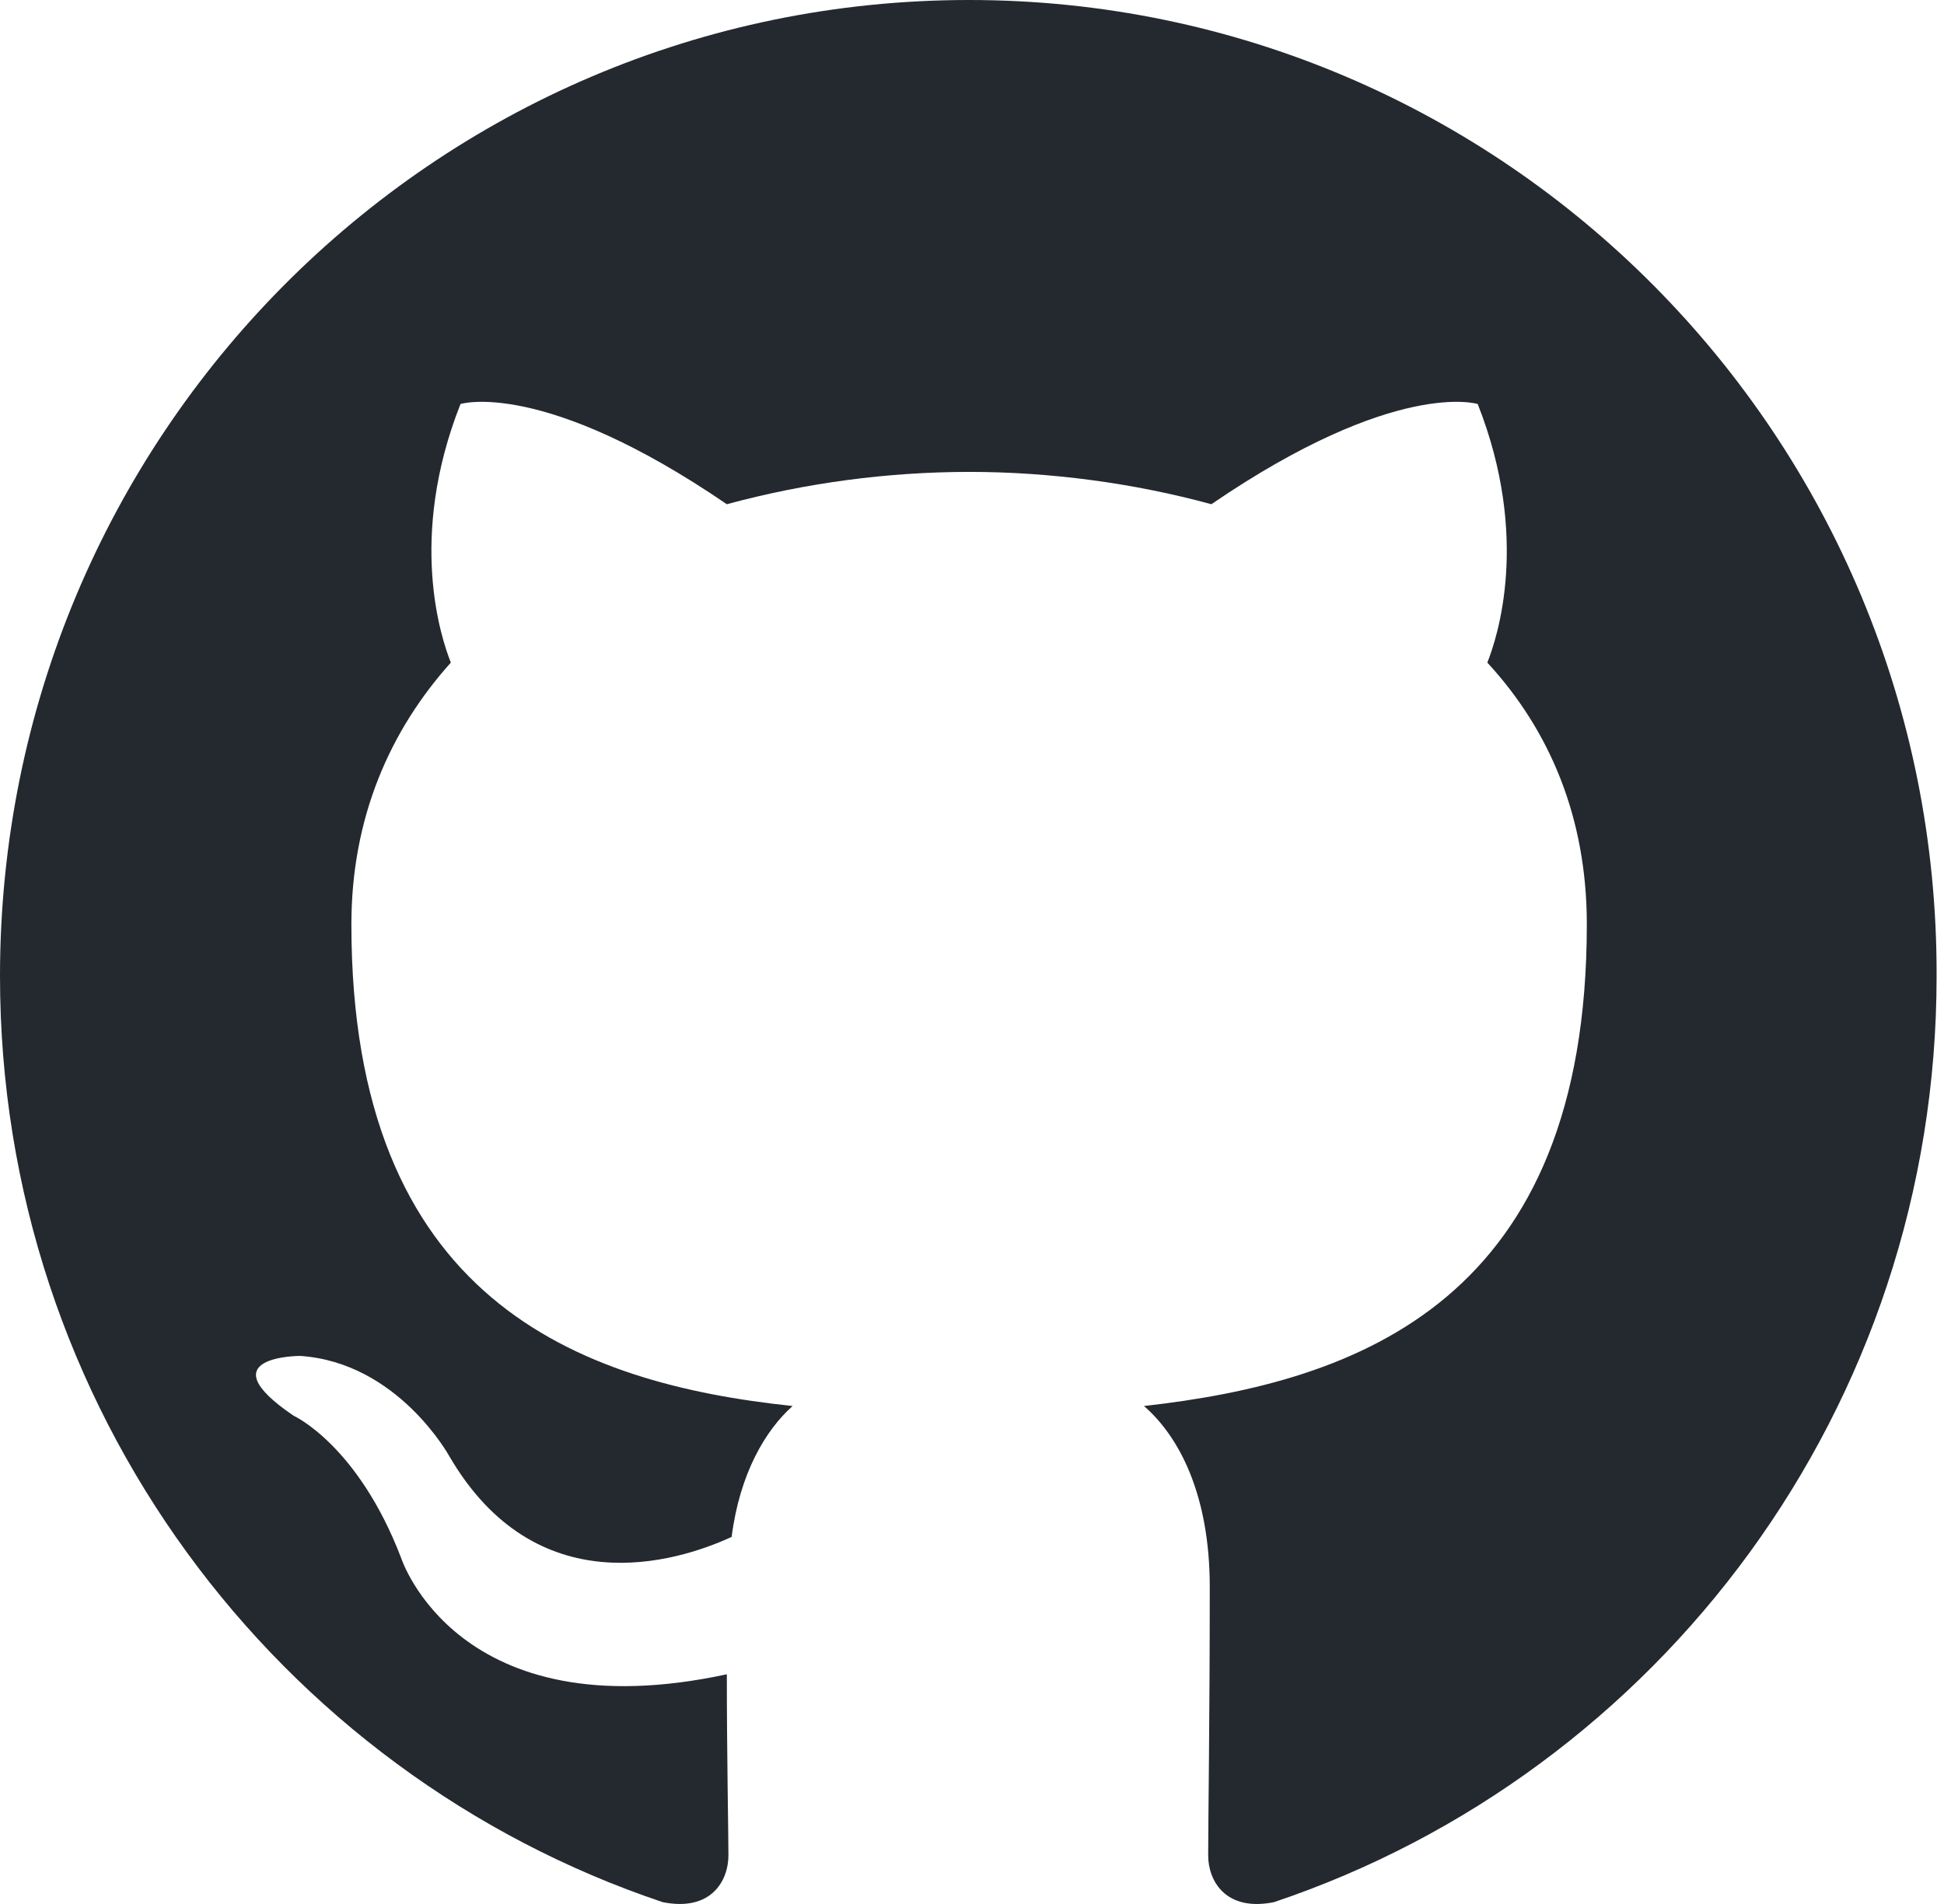
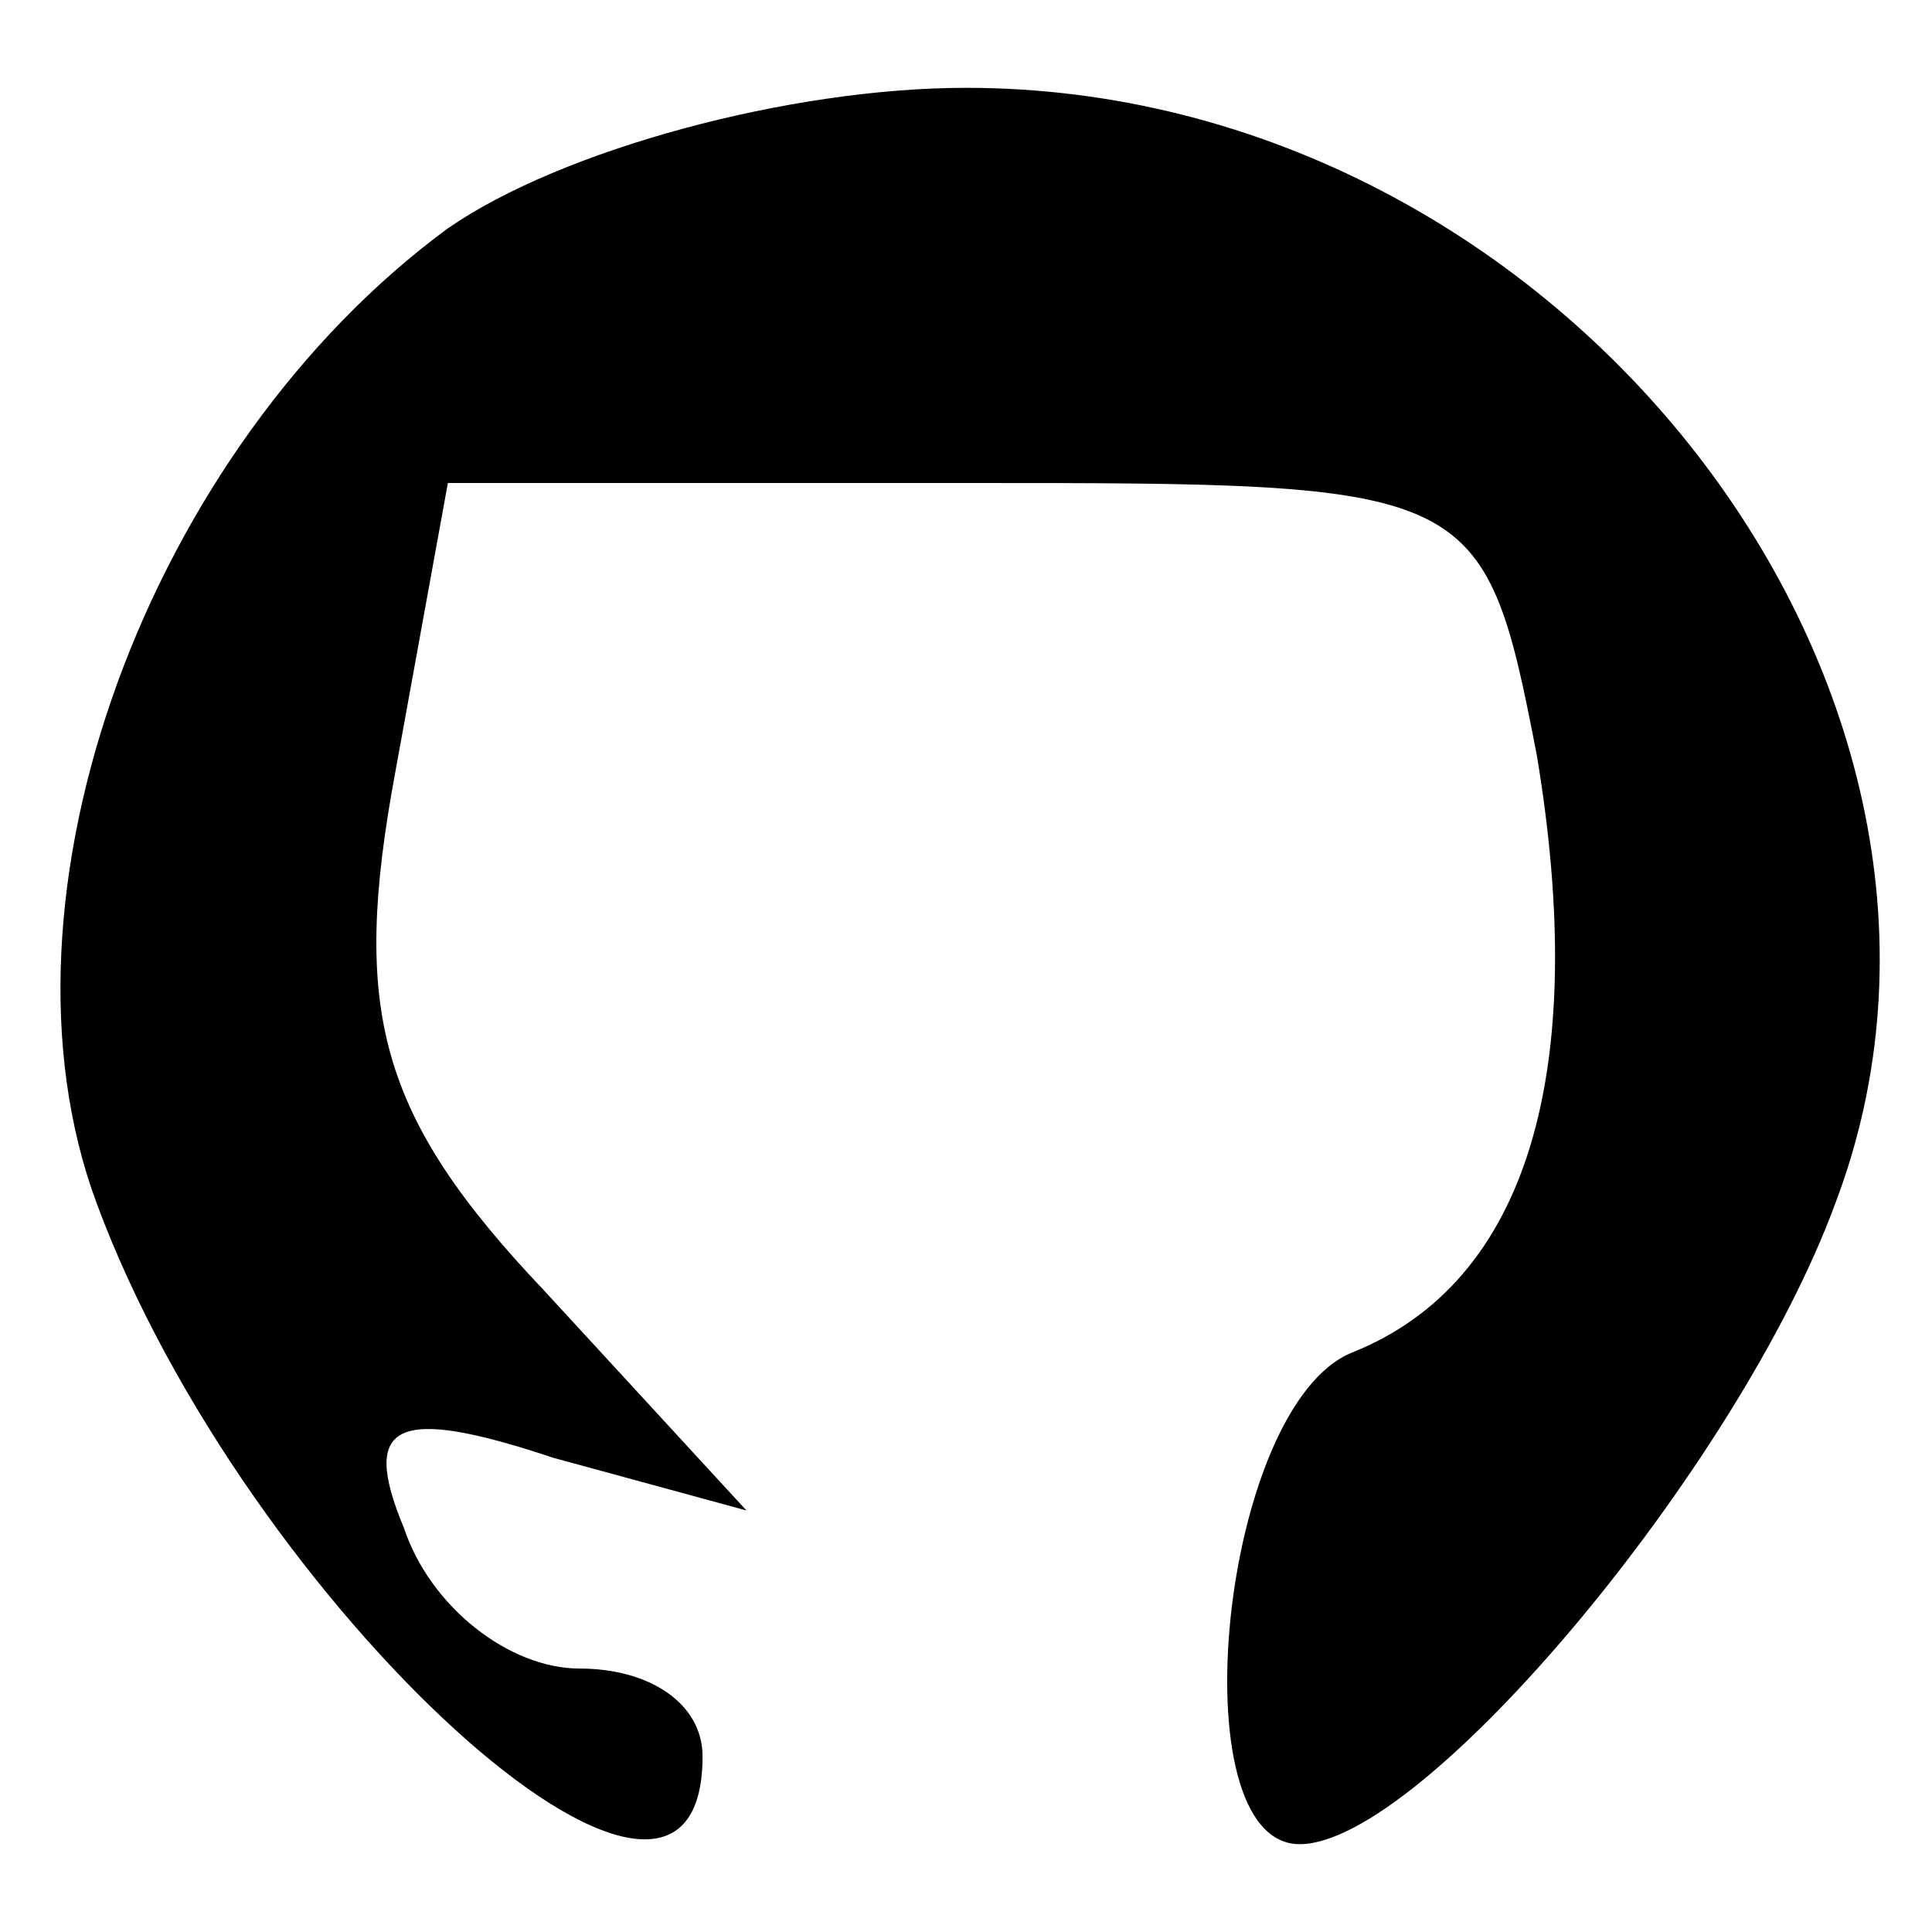
- <svg xmlns="http://www.w3.org/2000/svg" width="98" height="96">
-   <path fill-rule="evenodd" clip-rule="evenodd" d="M48.854 0C21.839 0 0 22 0 49.217c0 21.756 13.993 40.172 33.405 46.69 2.427.49 3.316-1.059 3.316-2.362 0-1.141-.08-5.052-.08-9.127-13.59 2.934-16.42-5.867-16.42-5.867-2.184-5.704-5.42-7.17-5.42-7.17-4.448-3.015.324-3.015.324-3.015 4.934.326 7.523 5.052 7.523 5.052 4.367 7.496 11.404 5.378 14.235 4.074.404-3.178 1.699-5.378 3.074-6.6-10.839-1.141-22.243-5.378-22.243-24.283 0-5.378 1.94-9.778 5.014-13.2-.485-1.222-2.184-6.275.486-13.038 0 0 4.125-1.304 13.426 5.052a46.97 46.97 0 0 1 12.214-1.63c4.125 0 8.33.571 12.213 1.63 9.302-6.356 13.427-5.052 13.427-5.052 2.67 6.763.97 11.816.485 13.038 3.155 3.422 5.015 7.822 5.015 13.2 0 18.905-11.404 23.06-22.324 24.283 1.78 1.548 3.316 4.481 3.316 9.126 0 6.6-.08 11.897-.08 13.526 0 1.304.89 2.853 3.316 2.364 19.412-6.52 33.405-24.935 33.405-46.691C97.707 22 75.788 0 48.854 0z" fill="#24292f" />
+ <svg xmlns="http://www.w3.org/2000/svg" version="1.0" width="22pt" height="22pt" viewBox="0 0 22 22" preserveAspectRatio="xMidYMid meet">
+   <g transform="translate(0,22) scale(0.1,-0.1)" fill="#000000" stroke="none">
+     <path d="M51 194 c-34 -25 -53 -76 -40 -111 17 -46 69 -93 69 -63 0 6 -6 10 -14 10 -8 0 -17 7 -20 16 -5 12 -1 14 17 8 l22 -6 -23 25 c-19 20 -22 32 -17 59 l6 33 59 0 c58 0 59 0 65 -31 6 -36 -1 -60 -21 -68 -15 -6 -20 -56 -6 -56 14 0 50 43 61 73 22 58 -31 127 -99 127 -20 0 -46 -7 -59 -16z" />
+   </g>
</svg>
